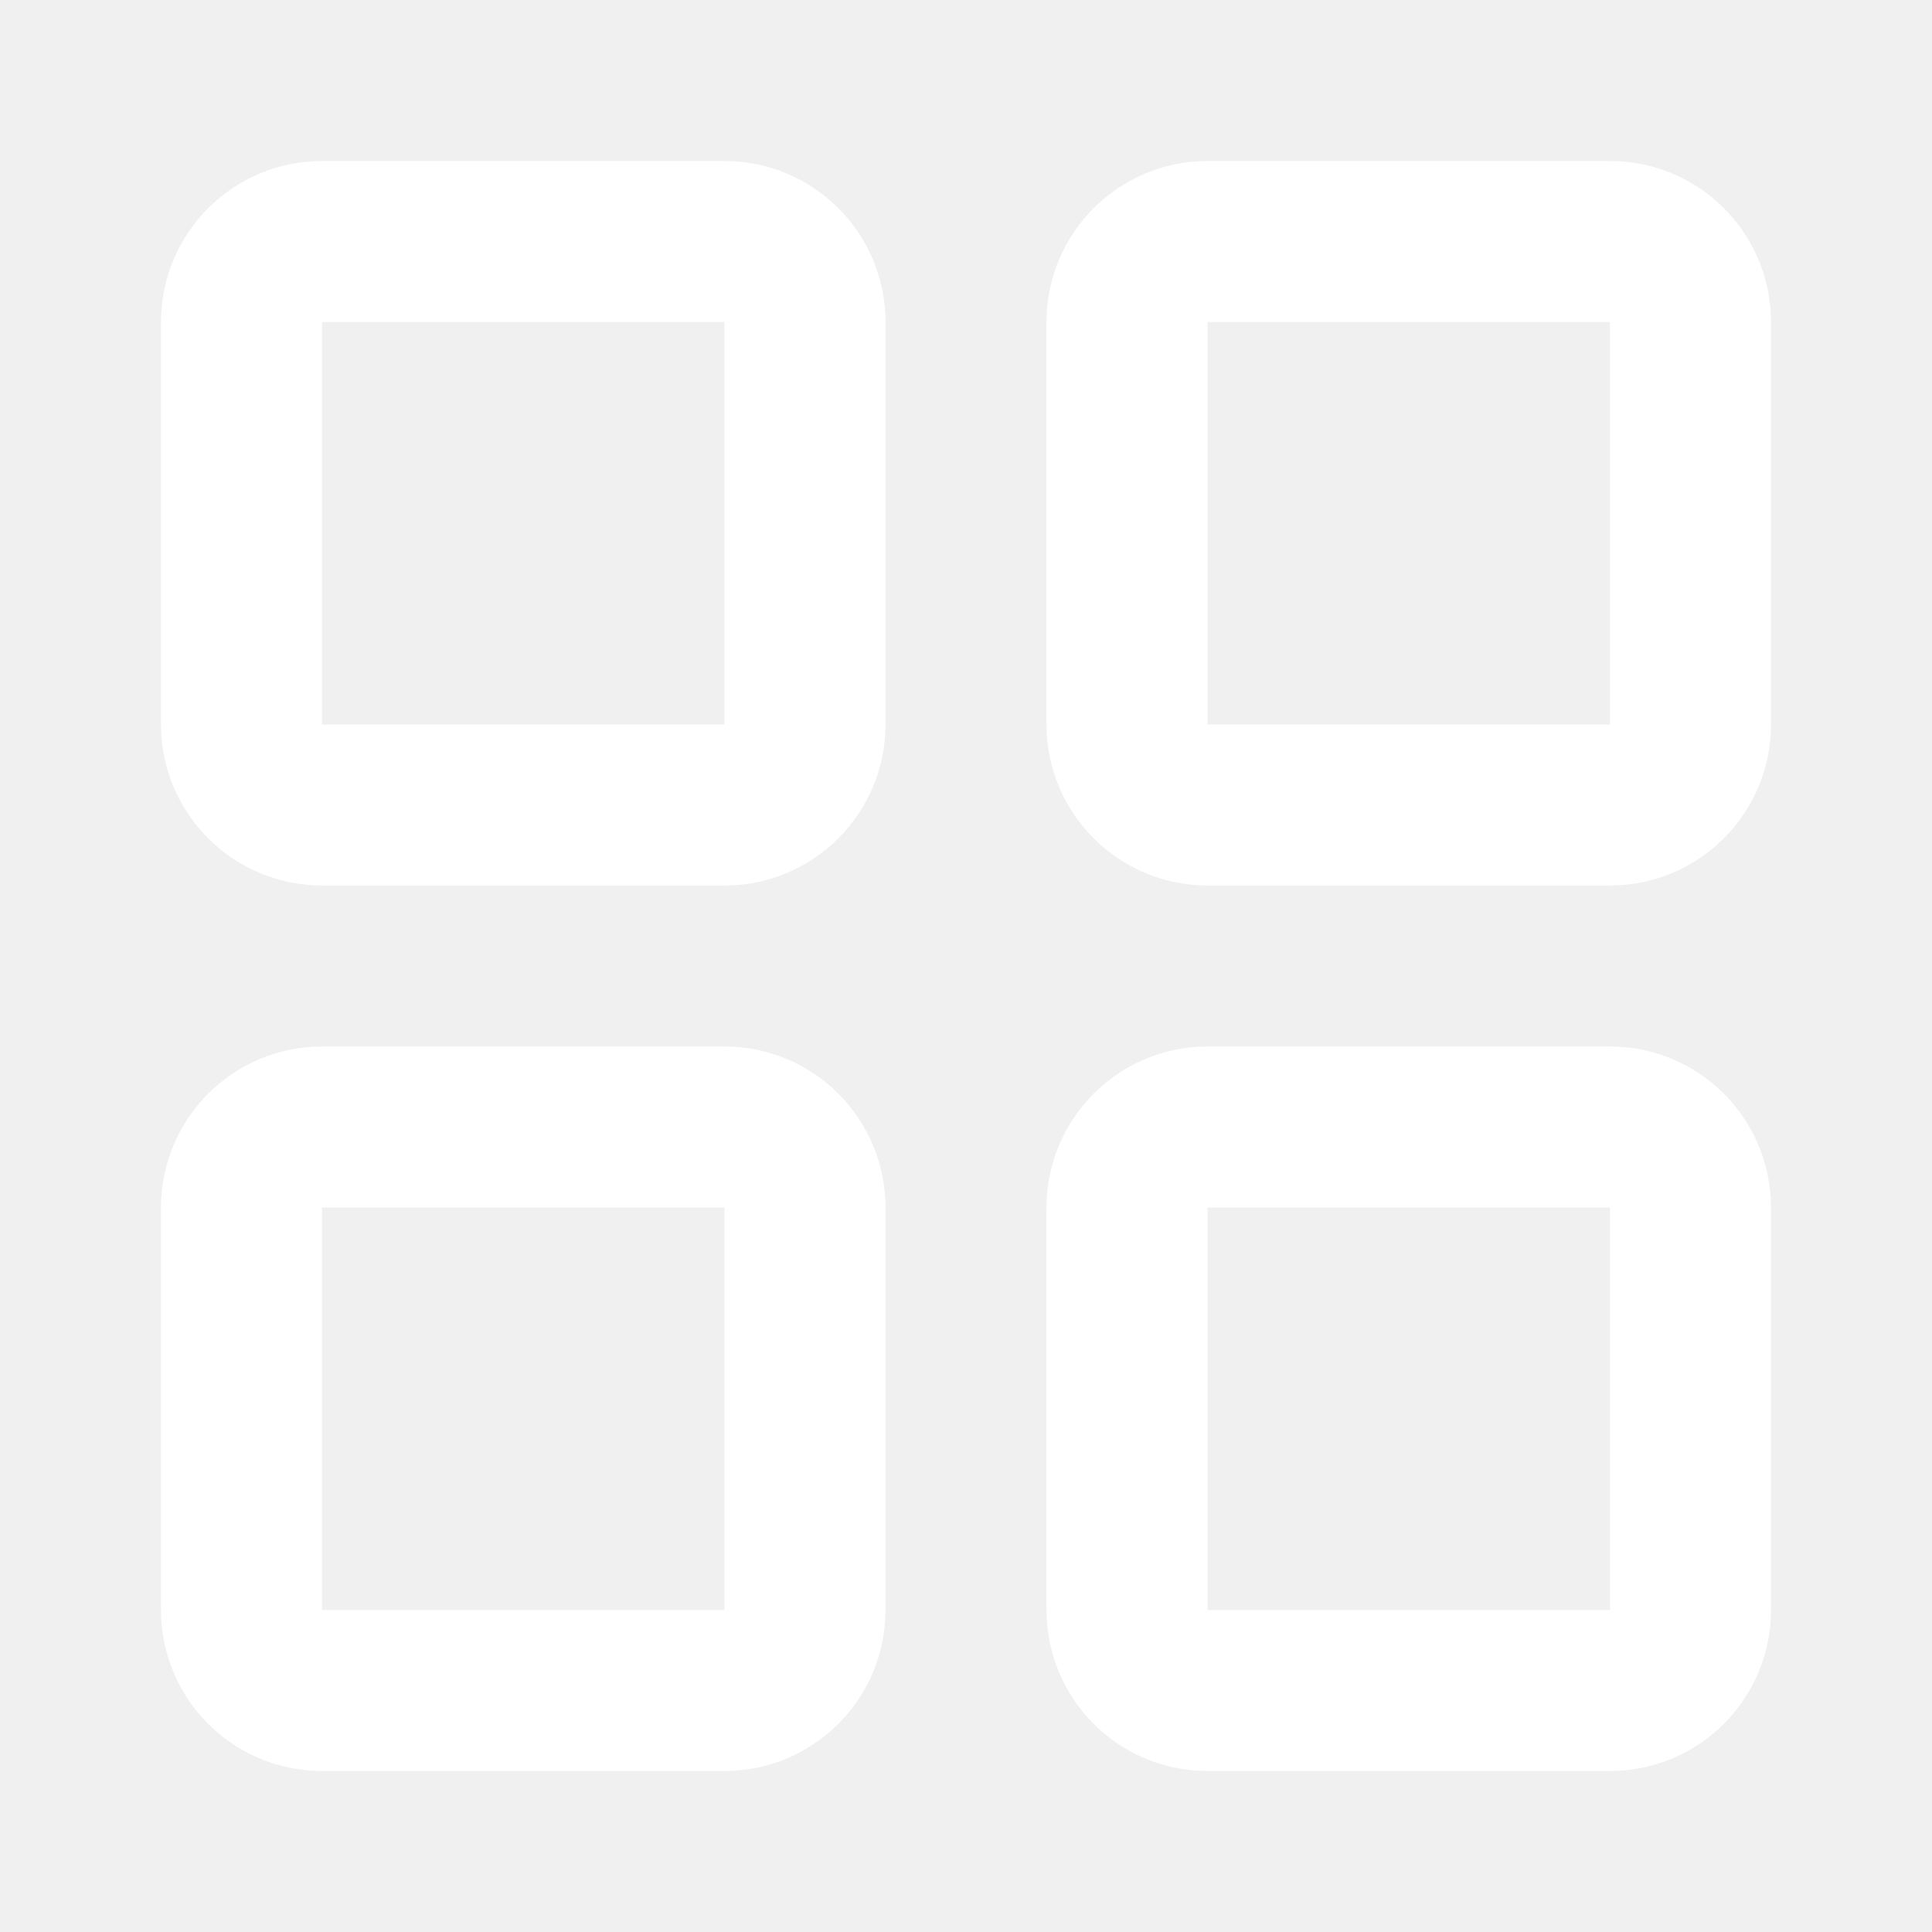
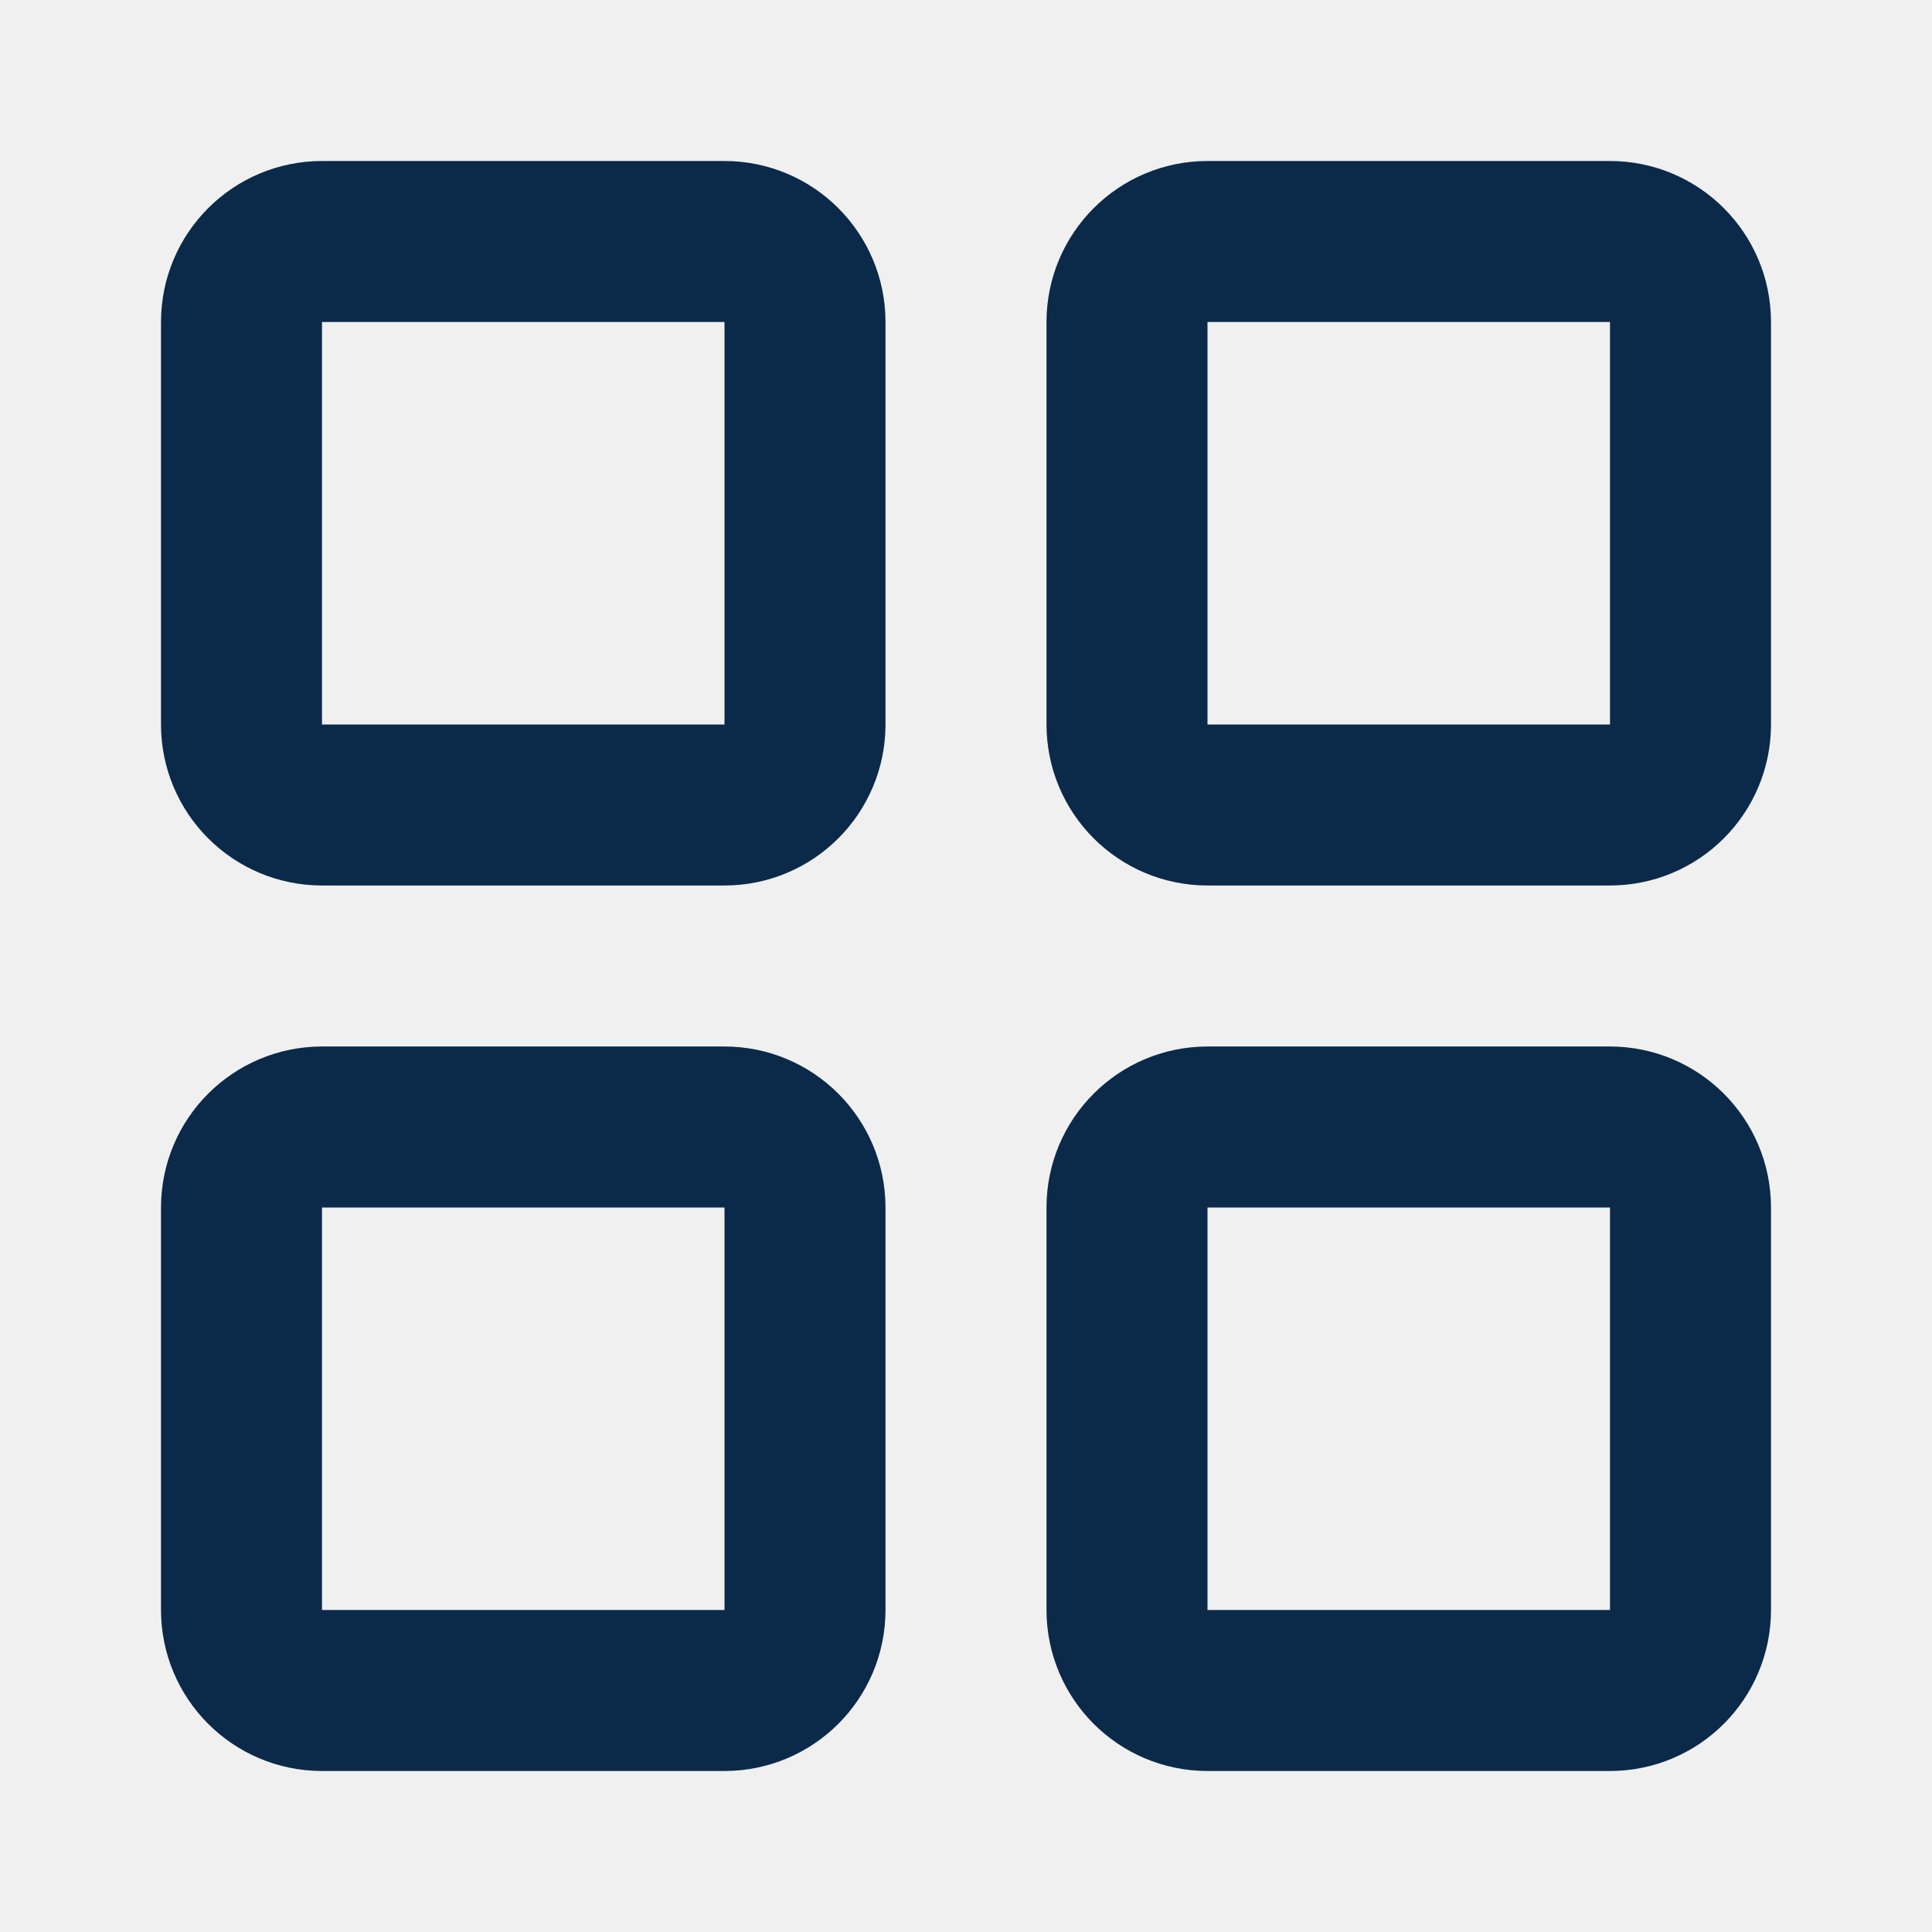
<svg xmlns="http://www.w3.org/2000/svg" preserveAspectRatio="none" overflow="visible" style="display: block;" width="18" height="18" viewBox="0 0 18 18" fill="none">
  <g id="Icon Â· dashboard">
-     <path id="Vector" d="M3 2.25H6.75C7.164 2.25 7.5 2.586 7.5 3V6.75C7.5 7.164 7.164 7.5 6.75 7.5H3C2.586 7.5 2.25 7.164 2.25 6.75V3C2.25 2.586 2.586 2.25 3 2.25Z" stroke-width="1.5" stroke-linecap="round" stroke-linejoin="round" stroke="white" />
-     <path id="Vector_2" d="M11.25 2.25H15C15.414 2.25 15.75 2.586 15.75 3V6.75C15.75 7.164 15.414 7.5 15 7.5H11.25C10.836 7.5 10.5 7.164 10.5 6.75V3C10.5 2.586 10.836 2.25 11.25 2.25Z" stroke-width="1.5" stroke-linecap="round" stroke-linejoin="round" stroke="white" />
-     <path id="Vector_3" d="M3 10.5H6.75C7.164 10.5 7.5 10.836 7.5 11.25V15C7.5 15.414 7.164 15.75 6.75 15.75H3C2.586 15.75 2.25 15.414 2.25 15V11.25C2.25 10.836 2.586 10.5 3 10.5Z" stroke-width="1.5" stroke-linecap="round" stroke-linejoin="round" stroke="white" />
-     <path id="Vector_4" d="M11.25 10.5H15C15.414 10.5 15.75 10.836 15.75 11.25V15C15.75 15.414 15.414 15.75 15 15.75H11.25C10.836 15.75 10.5 15.414 10.5 15V11.25C10.5 10.836 10.836 10.5 11.25 10.5Z" stroke-width="1.5" stroke-linecap="round" stroke-linejoin="round" stroke="white" />
+     <path id="Vector" d="M3 2.25H6.75C7.164 2.25 7.5 2.586 7.5 3V6.75C7.5 7.164 7.164 7.5 6.75 7.5H3C2.586 7.5 2.25 7.164 2.25 6.75V3C2.25 2.586 2.586 2.25 3 2.25Z" stroke-width="1.5" stroke-linecap="round" stroke-linejoin="round" stroke="#0B2A4A" />
+     <path id="Vector_2" d="M11.25 2.25H15C15.414 2.25 15.75 2.586 15.75 3V6.75C15.75 7.164 15.414 7.5 15 7.5H11.25C10.836 7.5 10.5 7.164 10.5 6.75V3C10.5 2.586 10.836 2.25 11.25 2.25Z" stroke-width="1.5" stroke-linecap="round" stroke-linejoin="round" stroke="#0B2A4A" />
+     <path id="Vector_3" d="M3 10.5H6.75C7.164 10.5 7.5 10.836 7.5 11.25V15C7.5 15.414 7.164 15.75 6.75 15.75H3C2.586 15.75 2.25 15.414 2.25 15V11.25C2.25 10.836 2.586 10.5 3 10.5Z" stroke-width="1.5" stroke-linecap="round" stroke-linejoin="round" stroke="#0B2A4A" />
+     <path id="Vector_4" d="M11.25 10.5H15C15.414 10.5 15.75 10.836 15.75 11.25V15C15.75 15.414 15.414 15.75 15 15.75H11.25C10.836 15.75 10.5 15.414 10.5 15V11.25C10.5 10.836 10.836 10.5 11.25 10.5Z" stroke-width="1.5" stroke-linecap="round" stroke-linejoin="round" stroke="#0B2A4A" />
  </g>
</svg>
